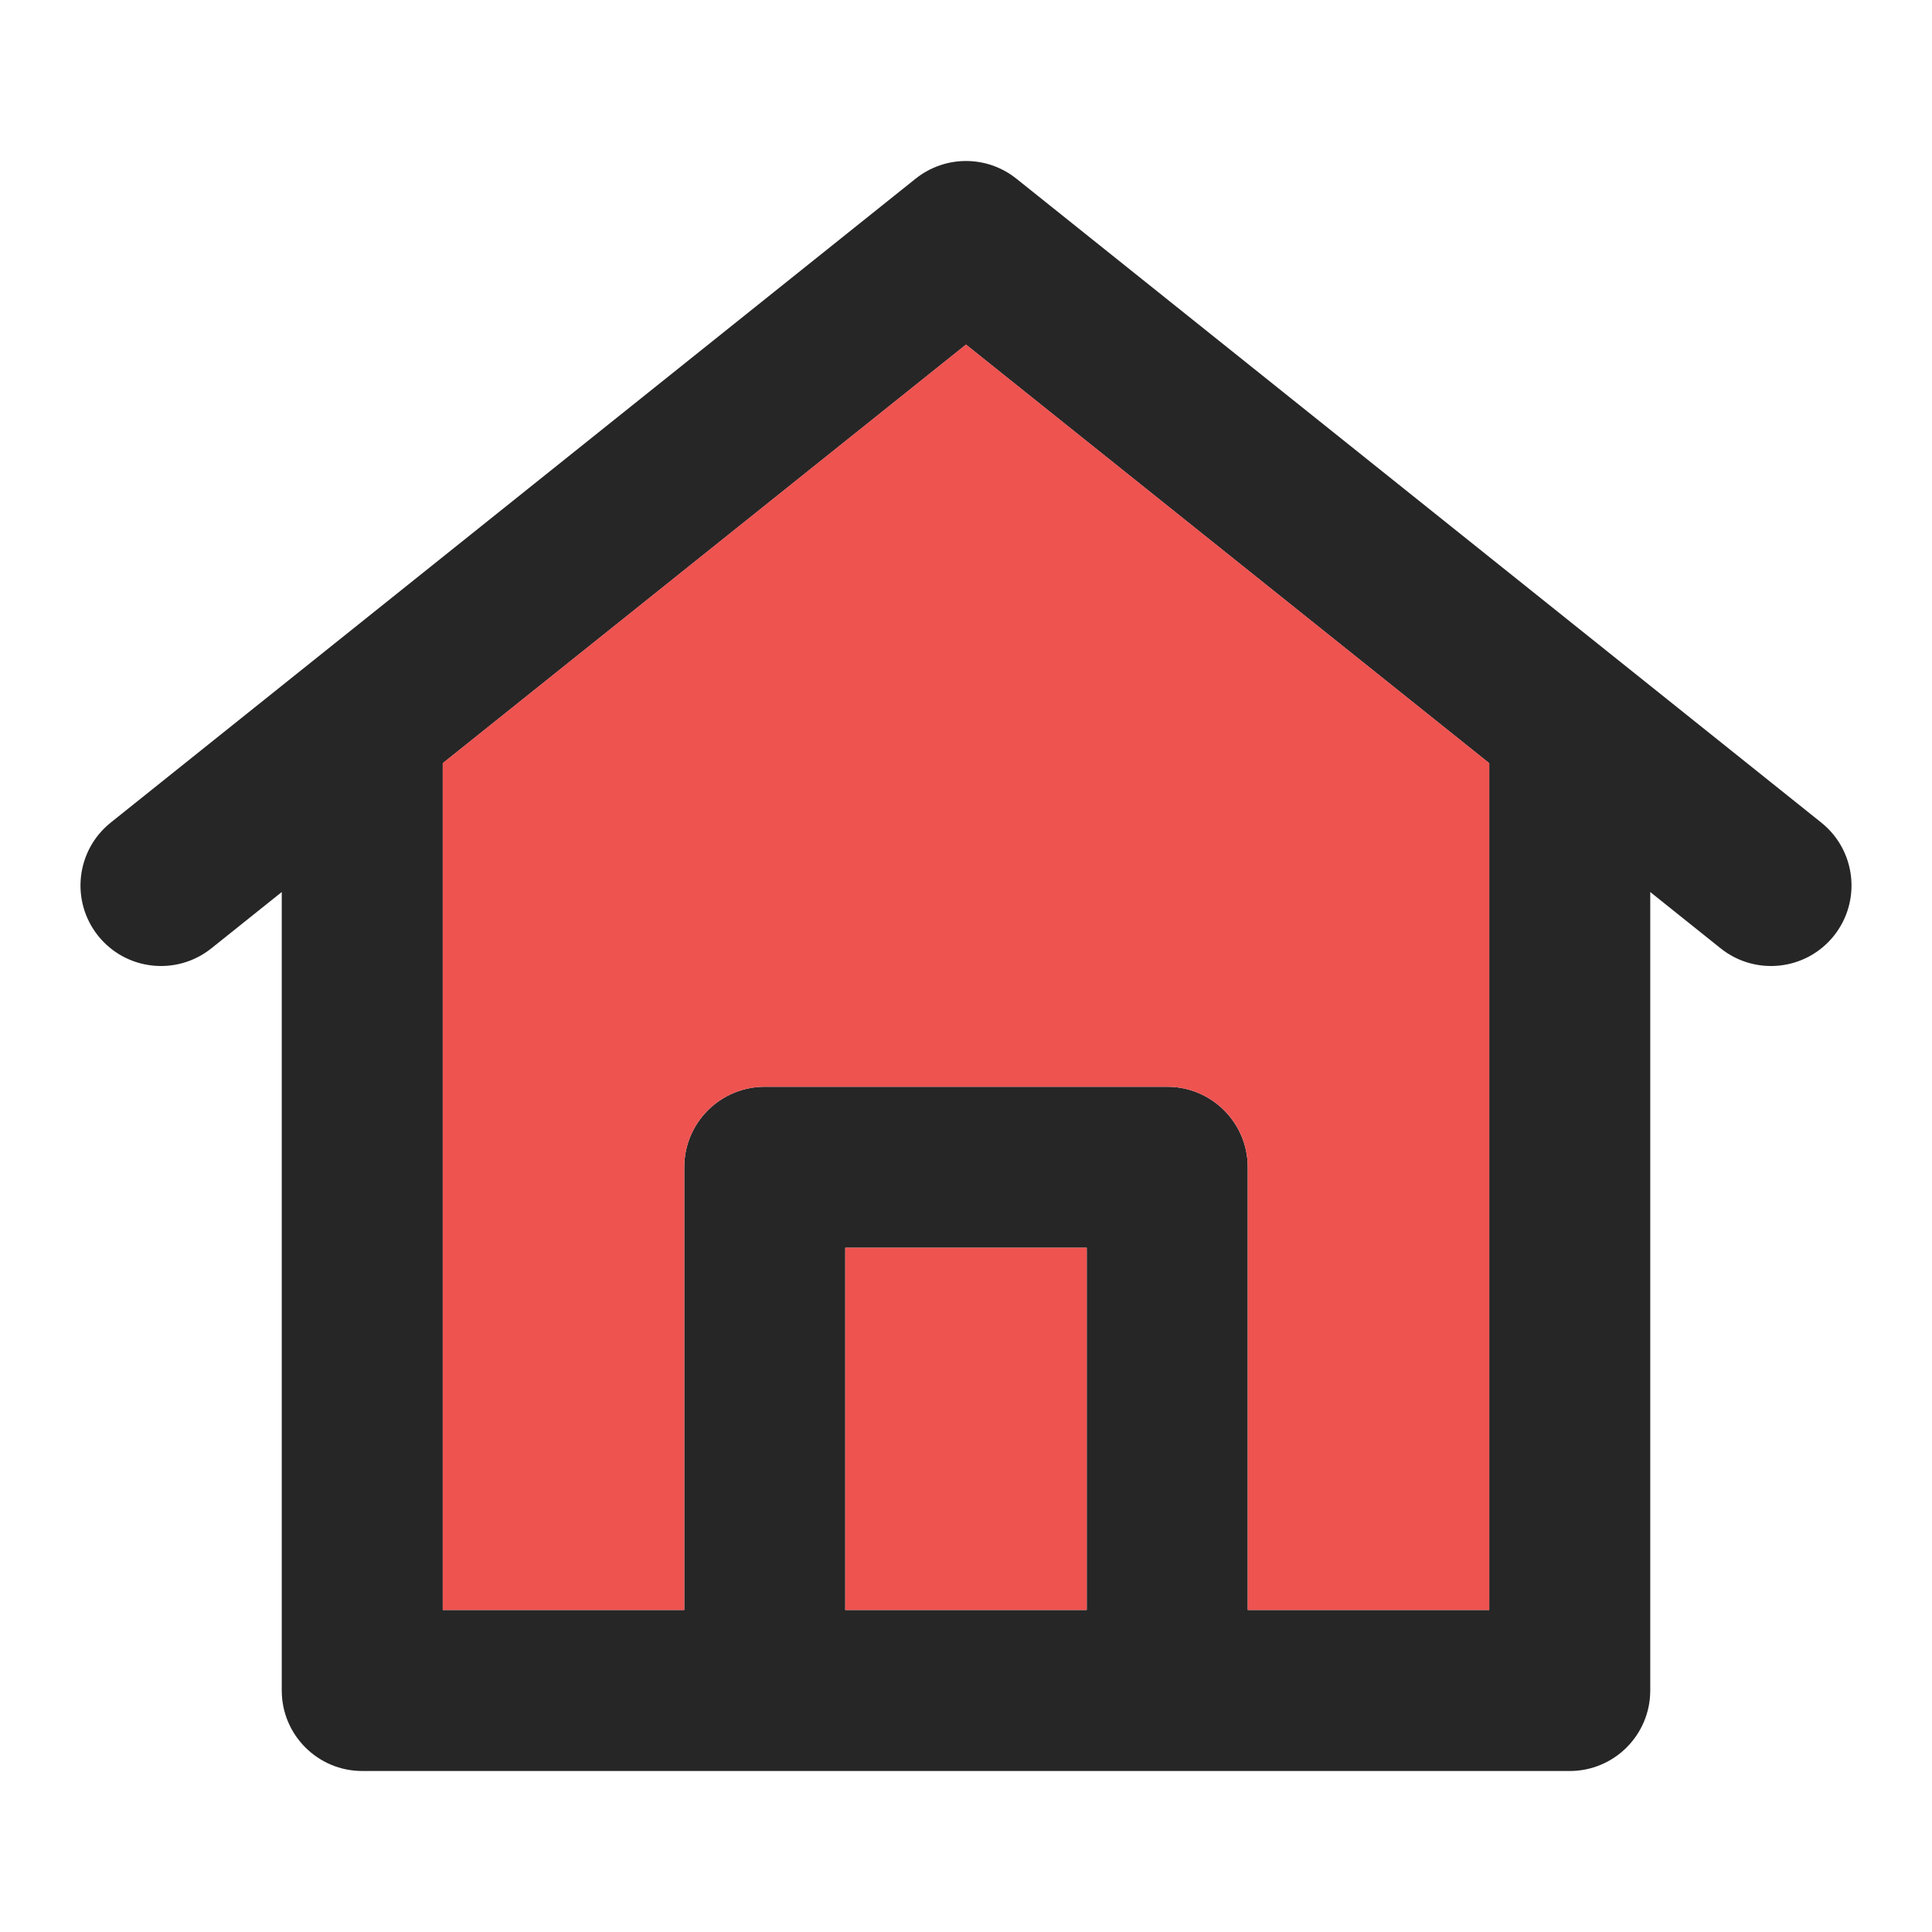
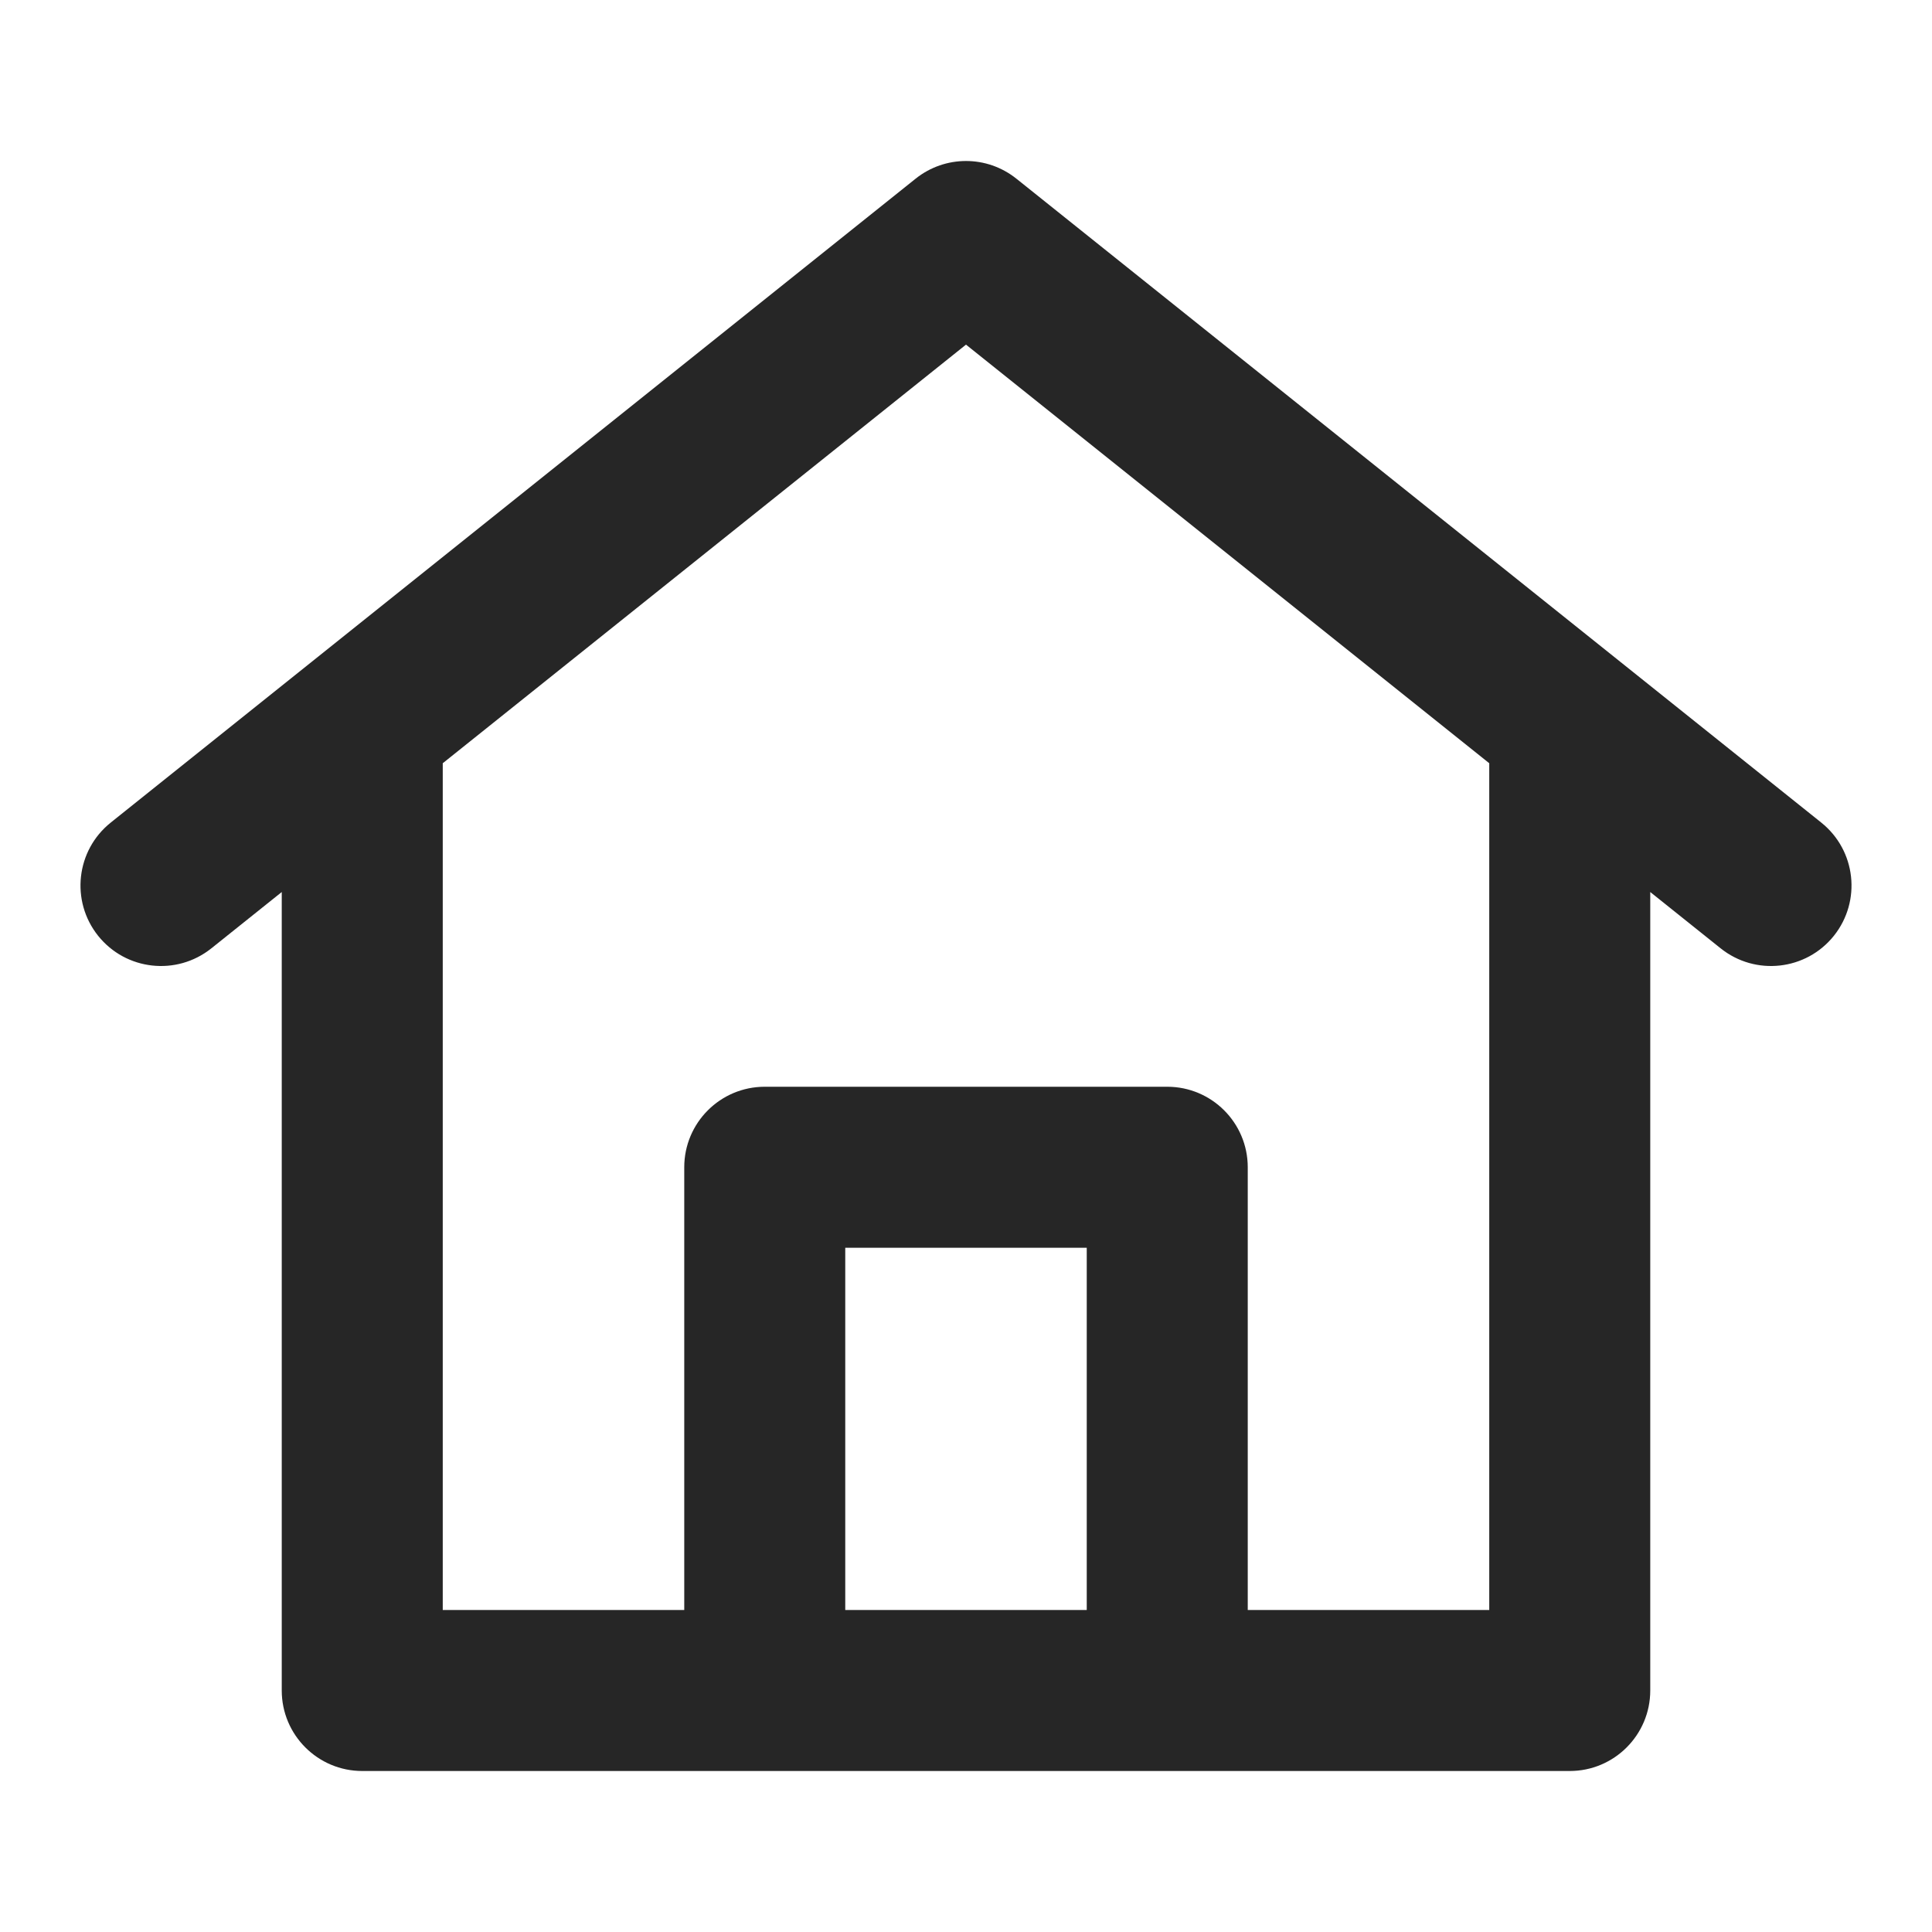
<svg xmlns="http://www.w3.org/2000/svg" width="24" height="24" viewBox="0 0 24 24" fill="none">
  <path fill-rule="evenodd" clip-rule="evenodd" d="M11.375 2.219C11.741 1.927 12.259 1.927 12.625 2.219L20.125 8.219L22.625 10.219C23.056 10.564 23.126 11.193 22.781 11.625C22.436 12.056 21.807 12.126 21.375 11.781L20.5 11.081V21C20.5 21.552 20.052 22 19.5 22H4.5C3.948 22 3.5 21.552 3.5 21V11.081L2.625 11.781C2.193 12.126 1.564 12.056 1.219 11.625C0.874 11.193 0.944 10.564 1.375 10.219L3.875 8.219L11.375 2.219ZM5.5 9.481L12 4.281L18.5 9.481V20H15.5V14.5C15.5 13.948 15.052 13.5 14.5 13.5H9.5C8.948 13.5 8.5 13.948 8.5 14.5V20H5.5V9.481ZM10.5 20H13.5V15.5H10.5V20Z" fill="black" fill-opacity="0.85" />
-   <path d="M5.5 9.48L12 4.28L18.5 9.48V20H15.5V14.5C15.5 13.947 15.052 13.5 14.5 13.5H9.5C8.948 13.5 8.5 13.947 8.5 14.5V20H5.5V9.48Z" fill="#EE5350" />
-   <path d="M13.5 20H10.5V15.5H13.5V20Z" fill="#EE5350" />
+   <path d="M5.5 9.48L12 4.28L18.5 9.48V20H15.5V14.5C15.5 13.947 15.052 13.5 14.5 13.5H9.5C8.948 13.5 8.5 13.947 8.5 14.5V20H5.5V9.48Z" />
+   <path d="M13.5 20H10.5V15.5H13.5V20Z" />
</svg>
